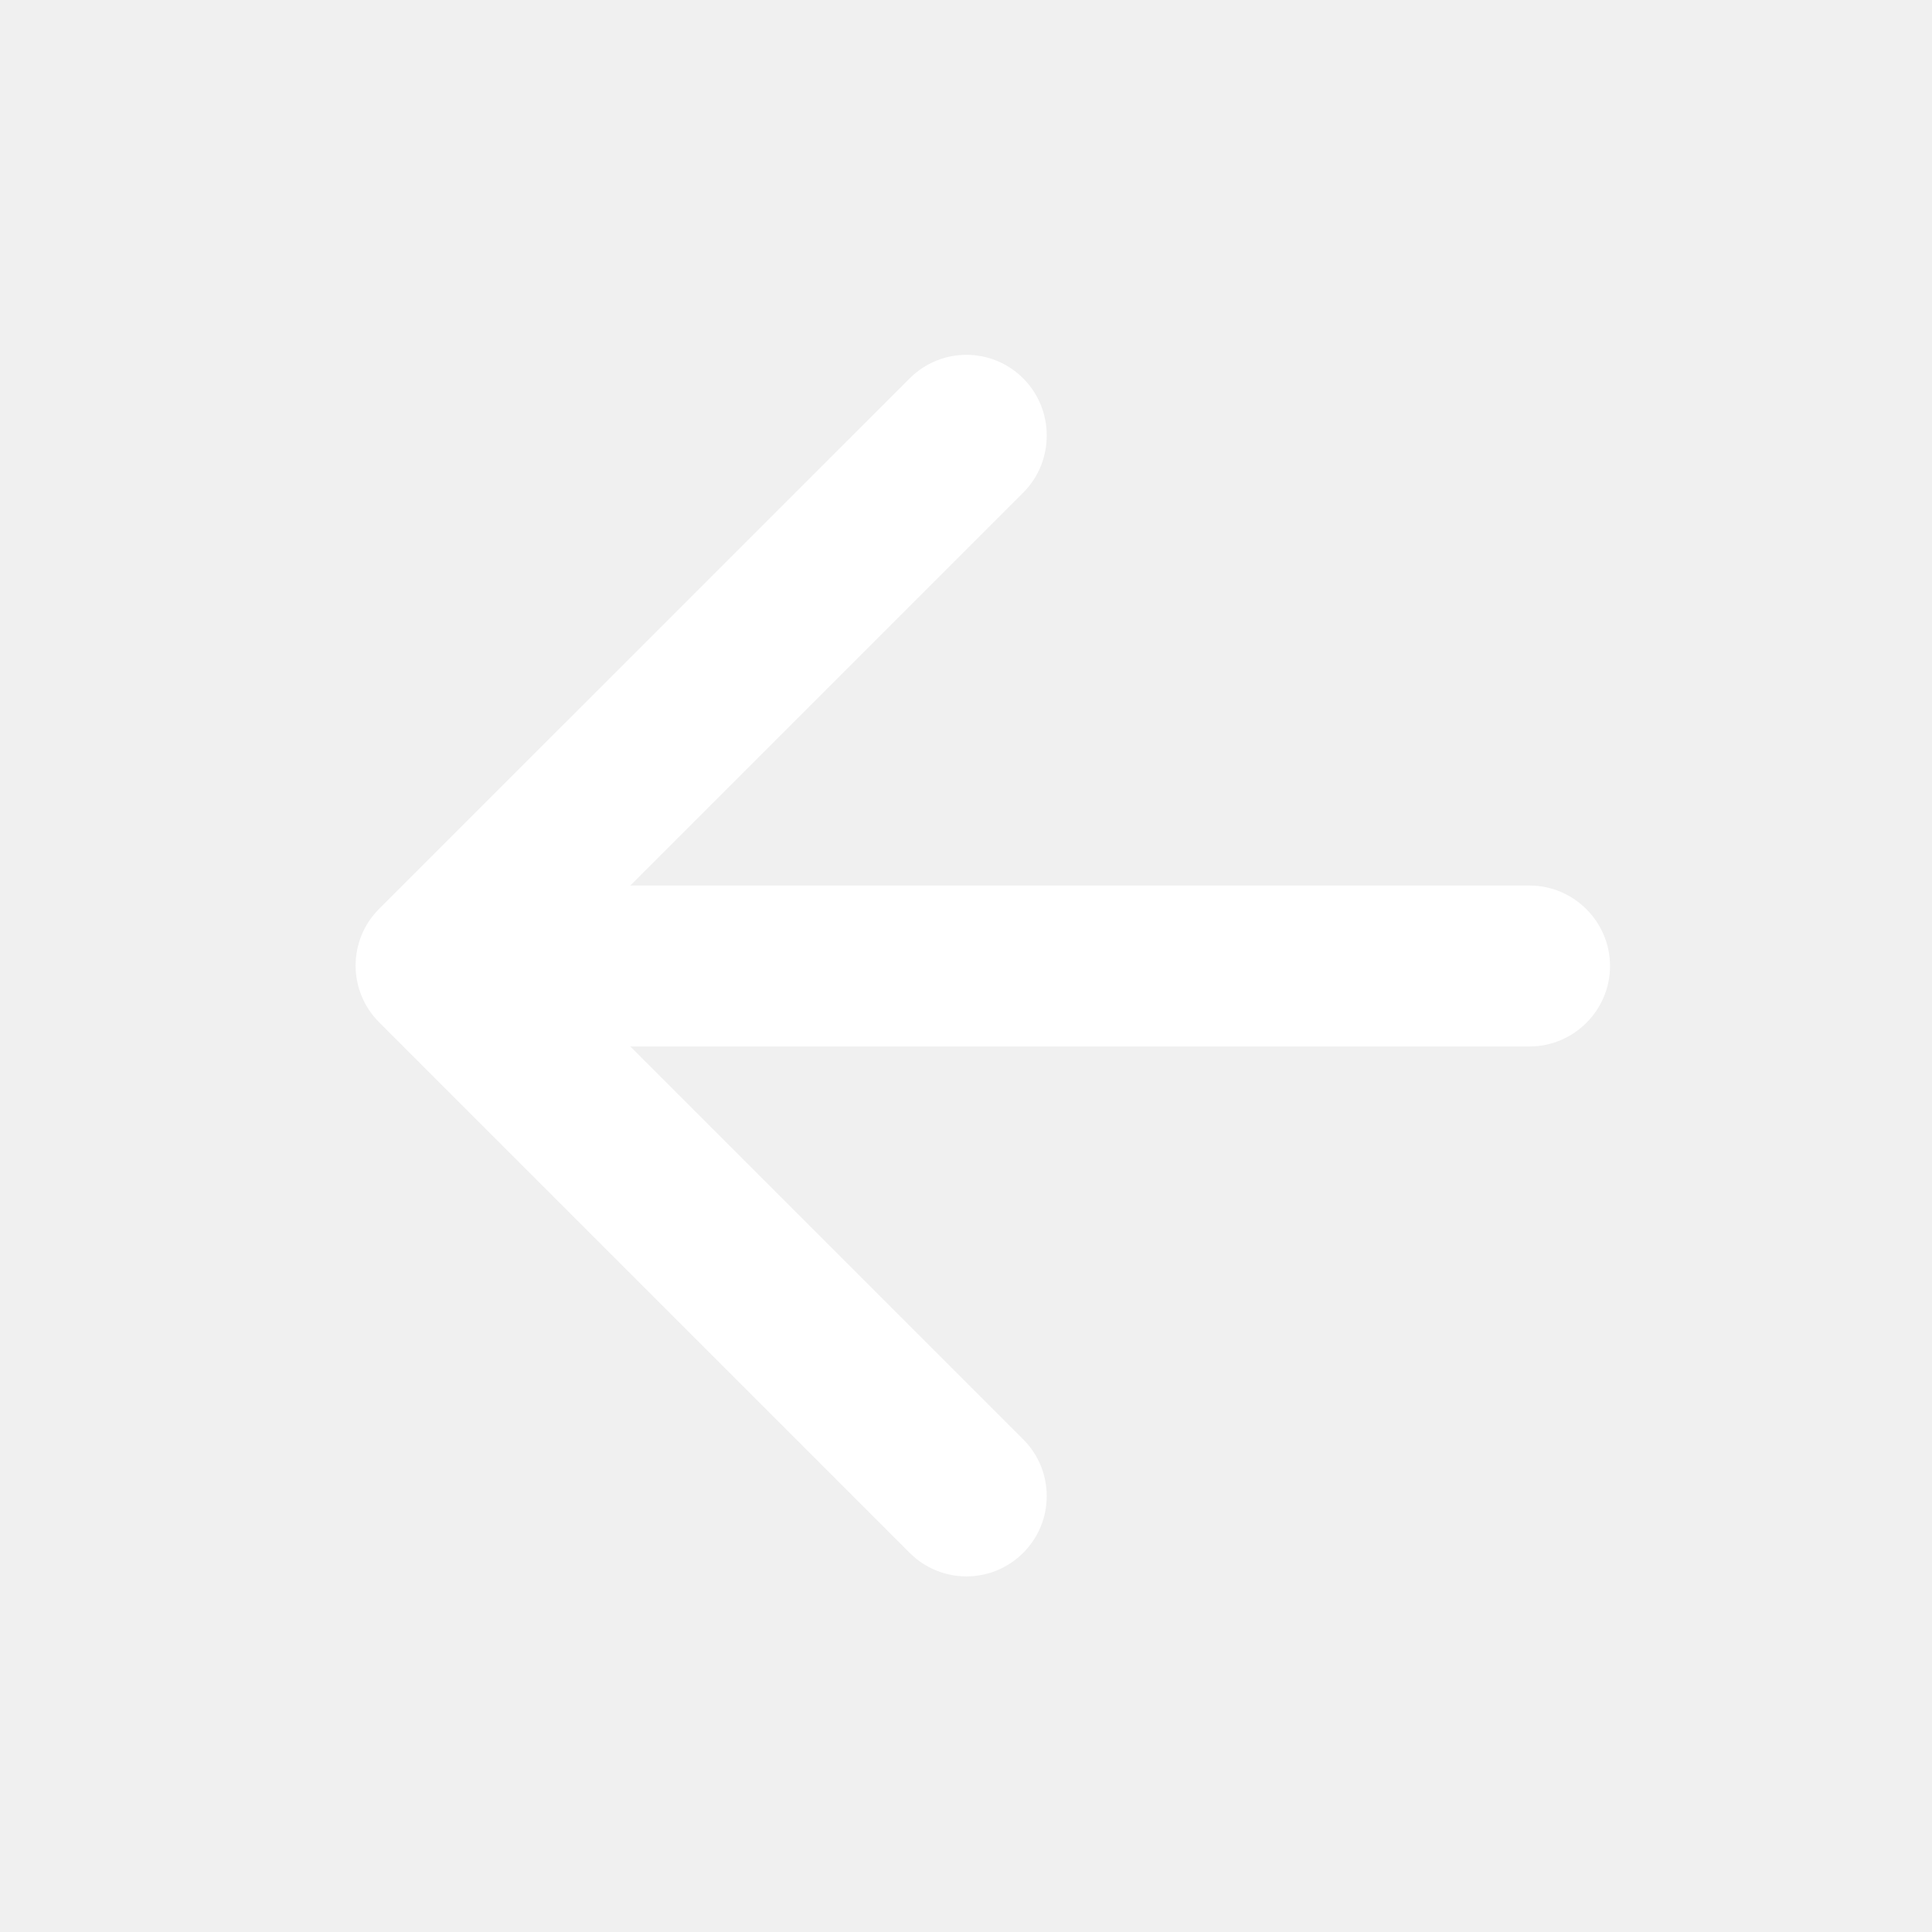
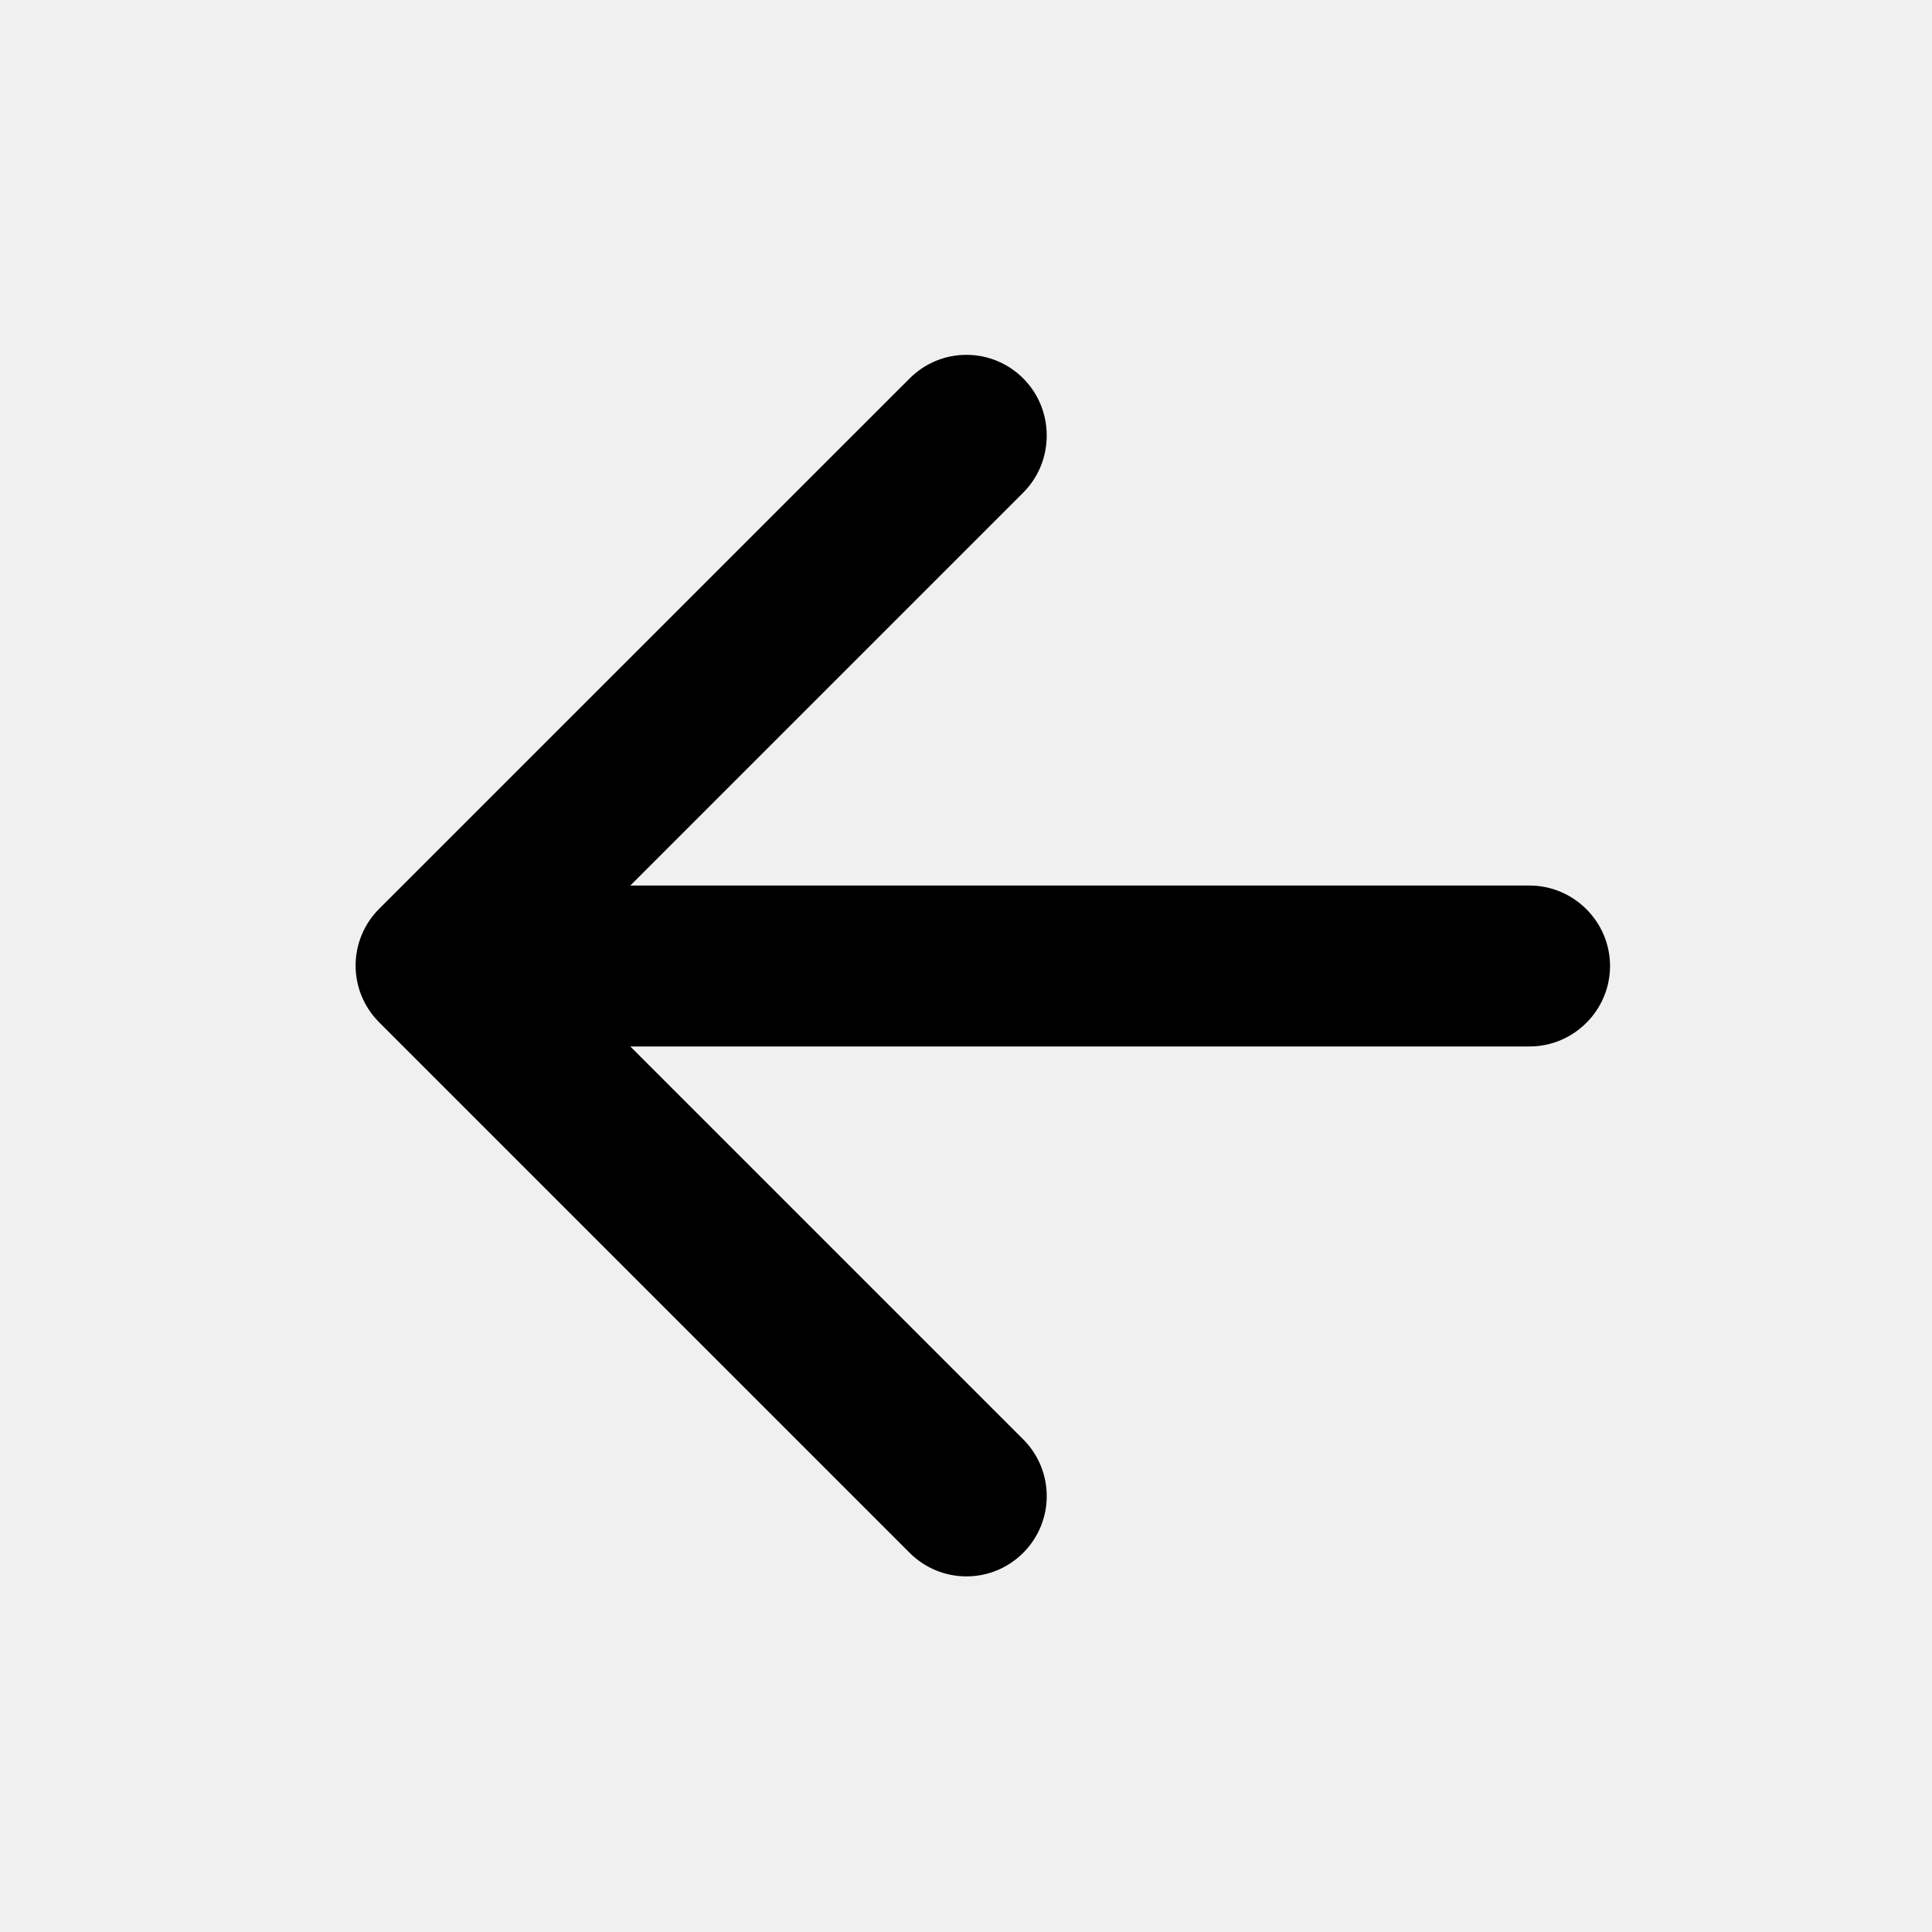
<svg xmlns="http://www.w3.org/2000/svg" width="20" height="20" viewBox="0 0 20 20" fill="none">
  <g clip-path="url(#clip0_3597_517)">
-     <path d="M15.833 9.167H6.525L10.592 5.1C10.917 4.775 10.917 4.242 10.592 3.917C10.267 3.592 9.742 3.592 9.417 3.917L3.925 9.408C3.6 9.733 3.6 10.258 3.925 10.583L9.417 16.075C9.742 16.4 10.267 16.4 10.592 16.075C10.917 15.75 10.917 15.225 10.592 14.9L6.525 10.833H15.833C16.292 10.833 16.667 10.458 16.667 10C16.667 9.542 16.292 9.167 15.833 9.167Z" fill="white" />
+     <path d="M15.833 9.167H6.525L10.592 5.1C10.917 4.775 10.917 4.242 10.592 3.917C10.267 3.592 9.742 3.592 9.417 3.917L3.925 9.408C3.6 9.733 3.6 10.258 3.925 10.583L9.417 16.075C9.742 16.4 10.267 16.4 10.592 16.075C10.917 15.75 10.917 15.225 10.592 14.9L6.525 10.833H15.833C16.292 10.833 16.667 10.458 16.667 10C16.667 9.542 16.292 9.167 15.833 9.167Z" fill="currentColor" />
  </g>
  <defs>
    <clipPath id="clip0_3597_517">
      <rect width="20" height="20" fill="white" />
    </clipPath>
  </defs>
</svg>
